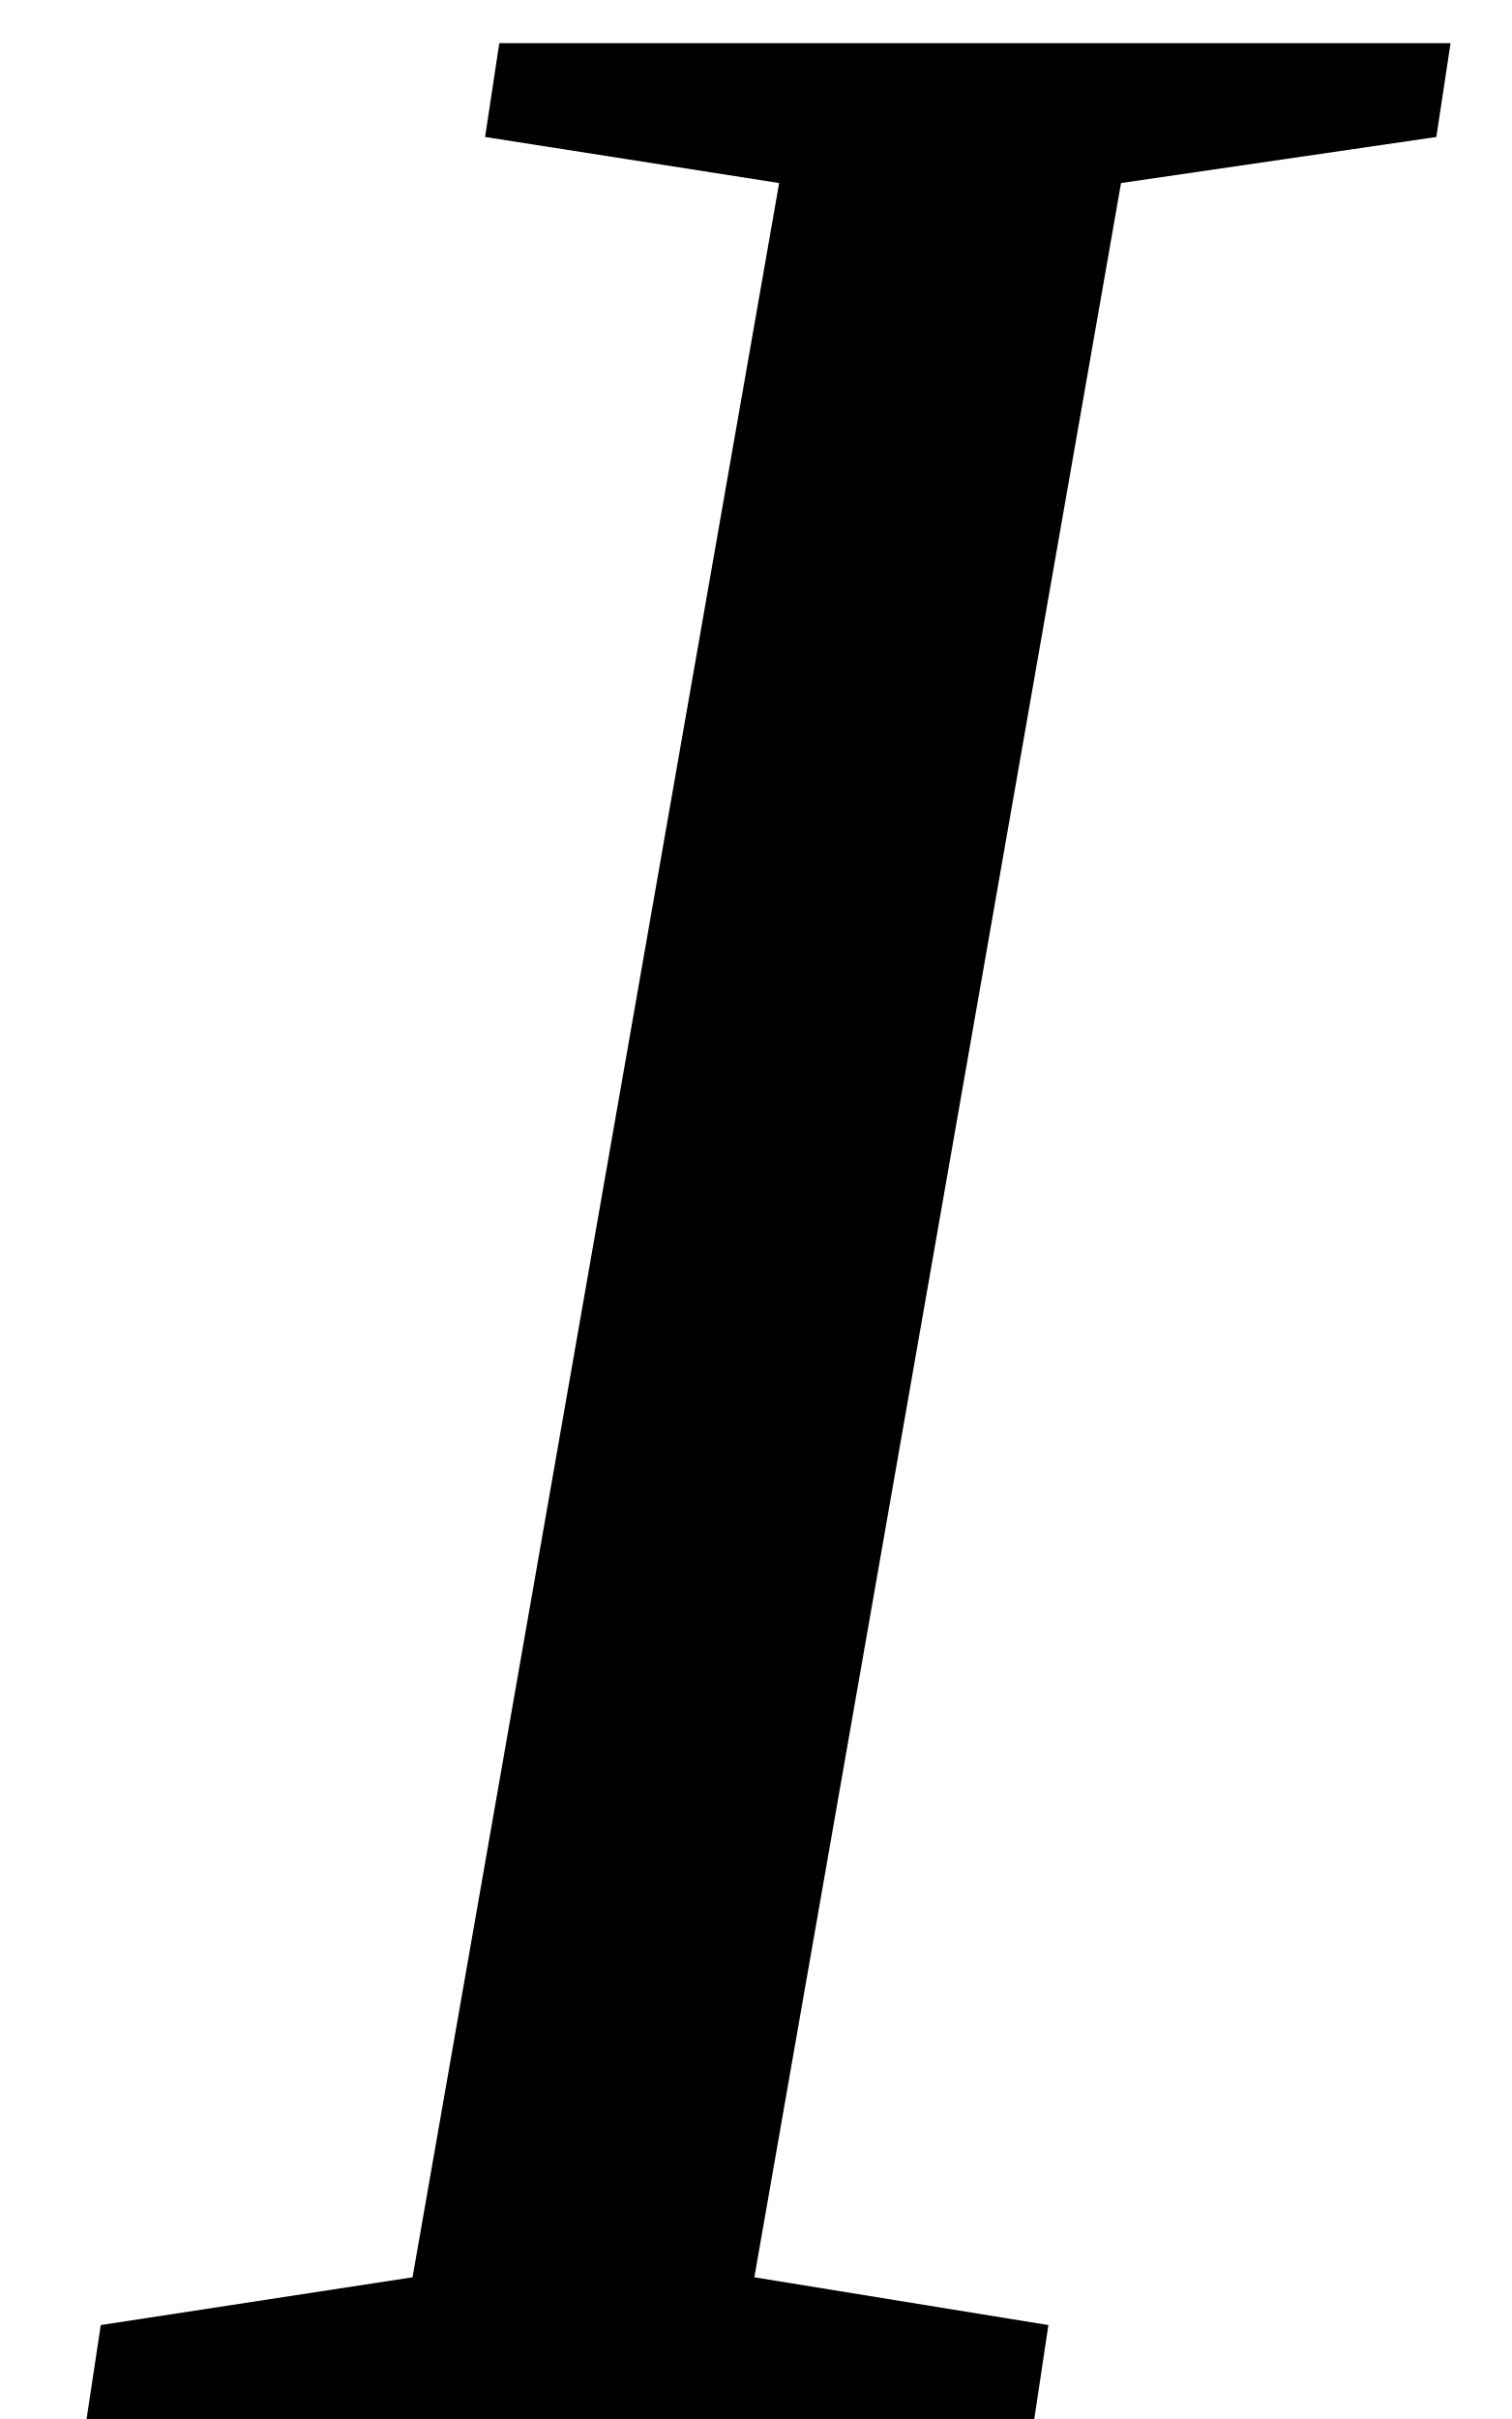
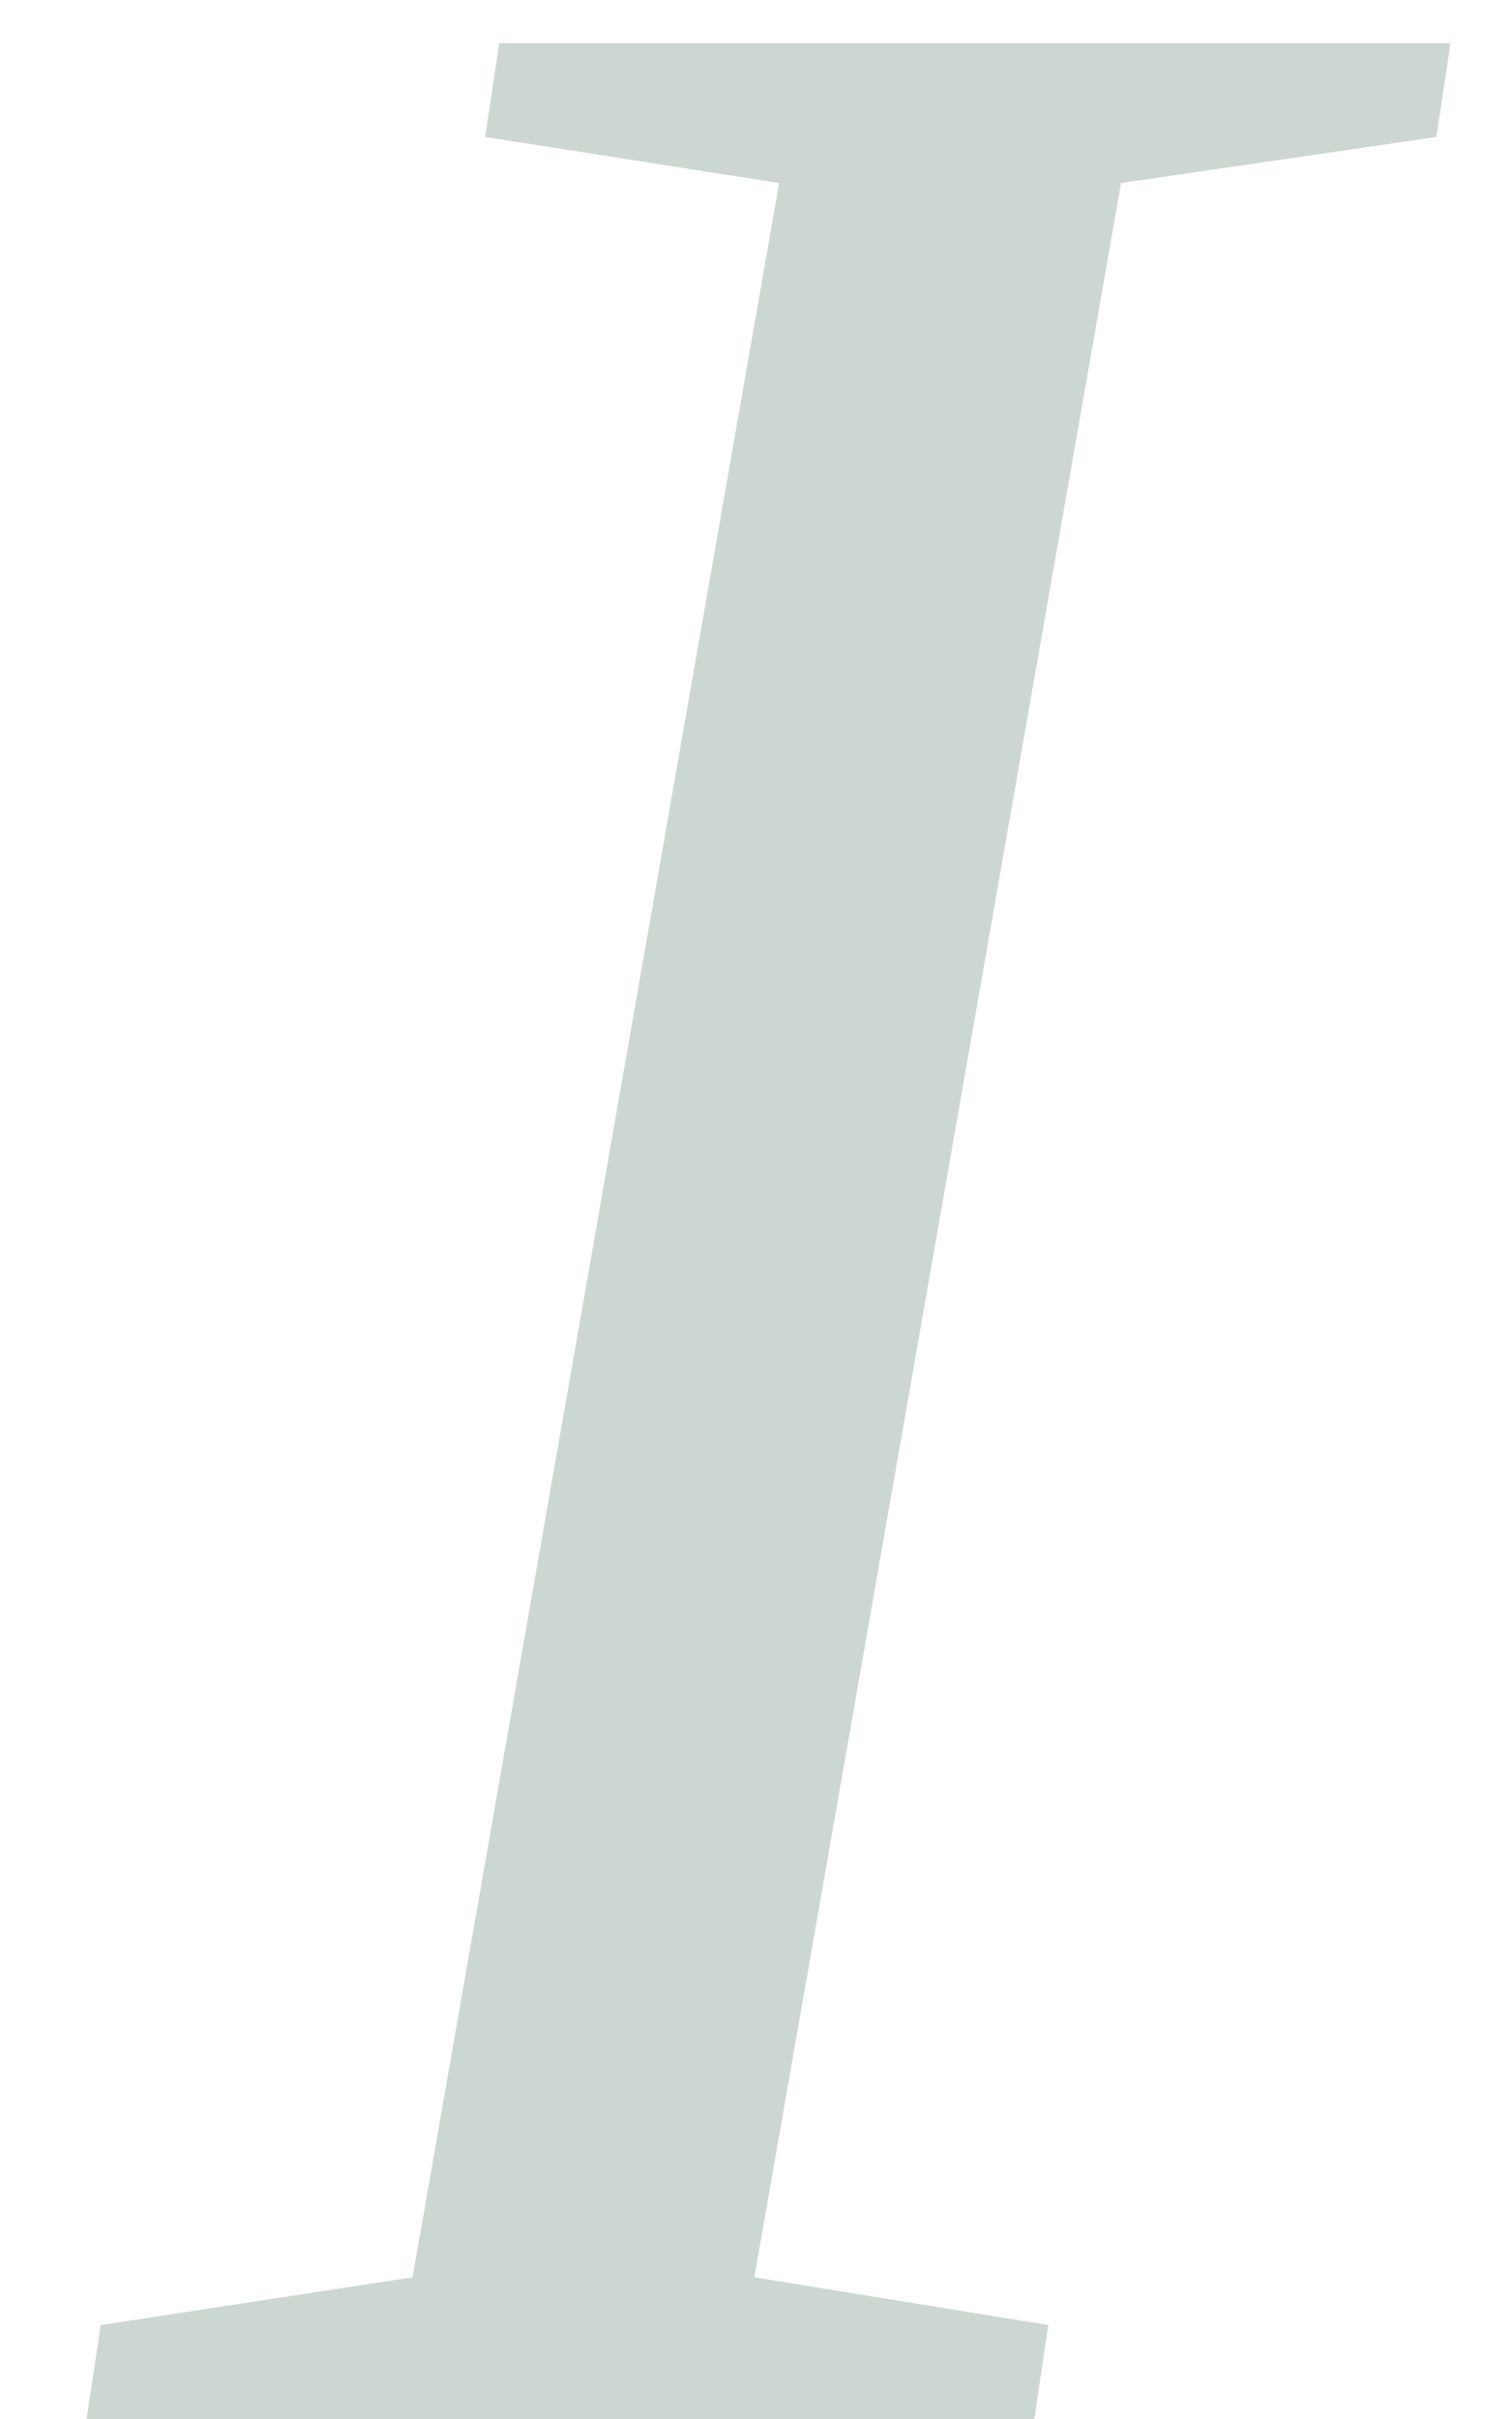
<svg xmlns="http://www.w3.org/2000/svg" width="15" height="24" viewBox="0 0 15 24" fill="none">
-   <path d="M7.486 22.594L10.404 23.068L10.264 24H0.859L1 23.068L4.094 22.594L7.732 1.816L4.814 1.359L4.955 0.428H14.395L14.254 1.359L11.125 1.816L7.486 22.594Z" fill="black" />
+   <path d="M7.486 22.594L10.404 23.068L10.264 24H0.859L1 23.068L4.094 22.594L7.732 1.816L4.814 1.359L4.955 0.428H14.395L14.254 1.359L11.125 1.816L7.486 22.594Z" fill="#ccd7d2" />
</svg>
